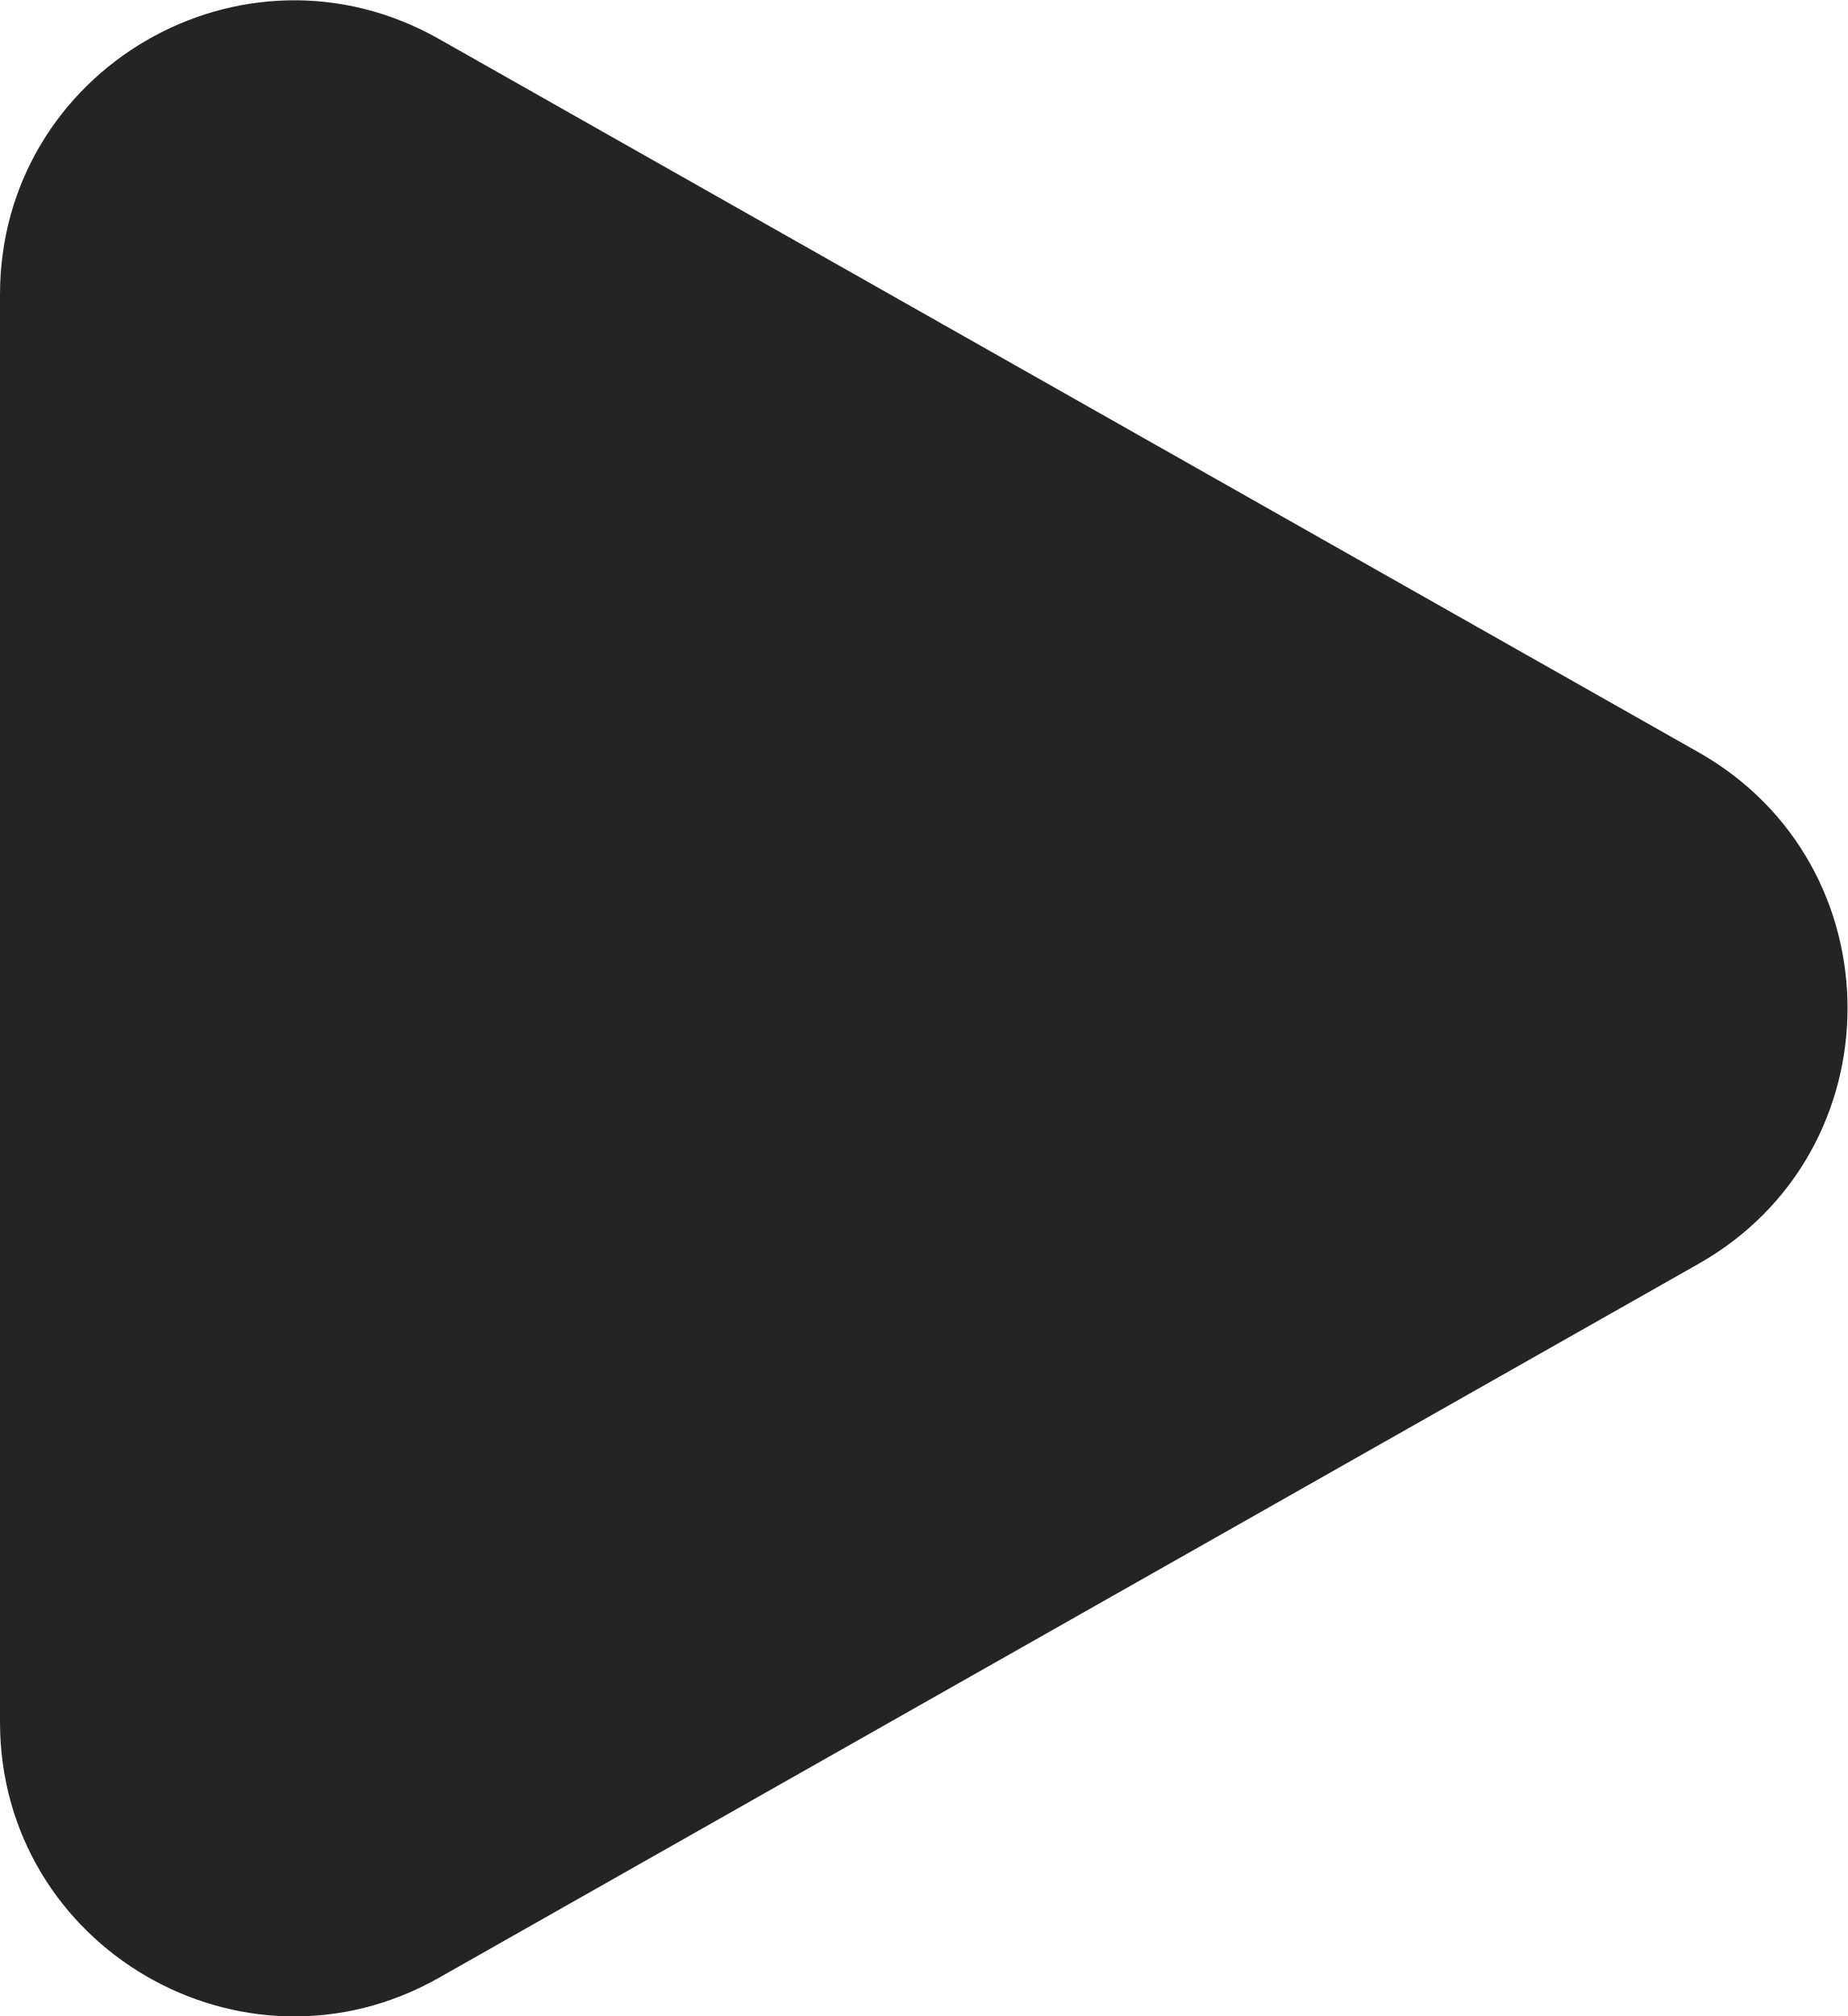
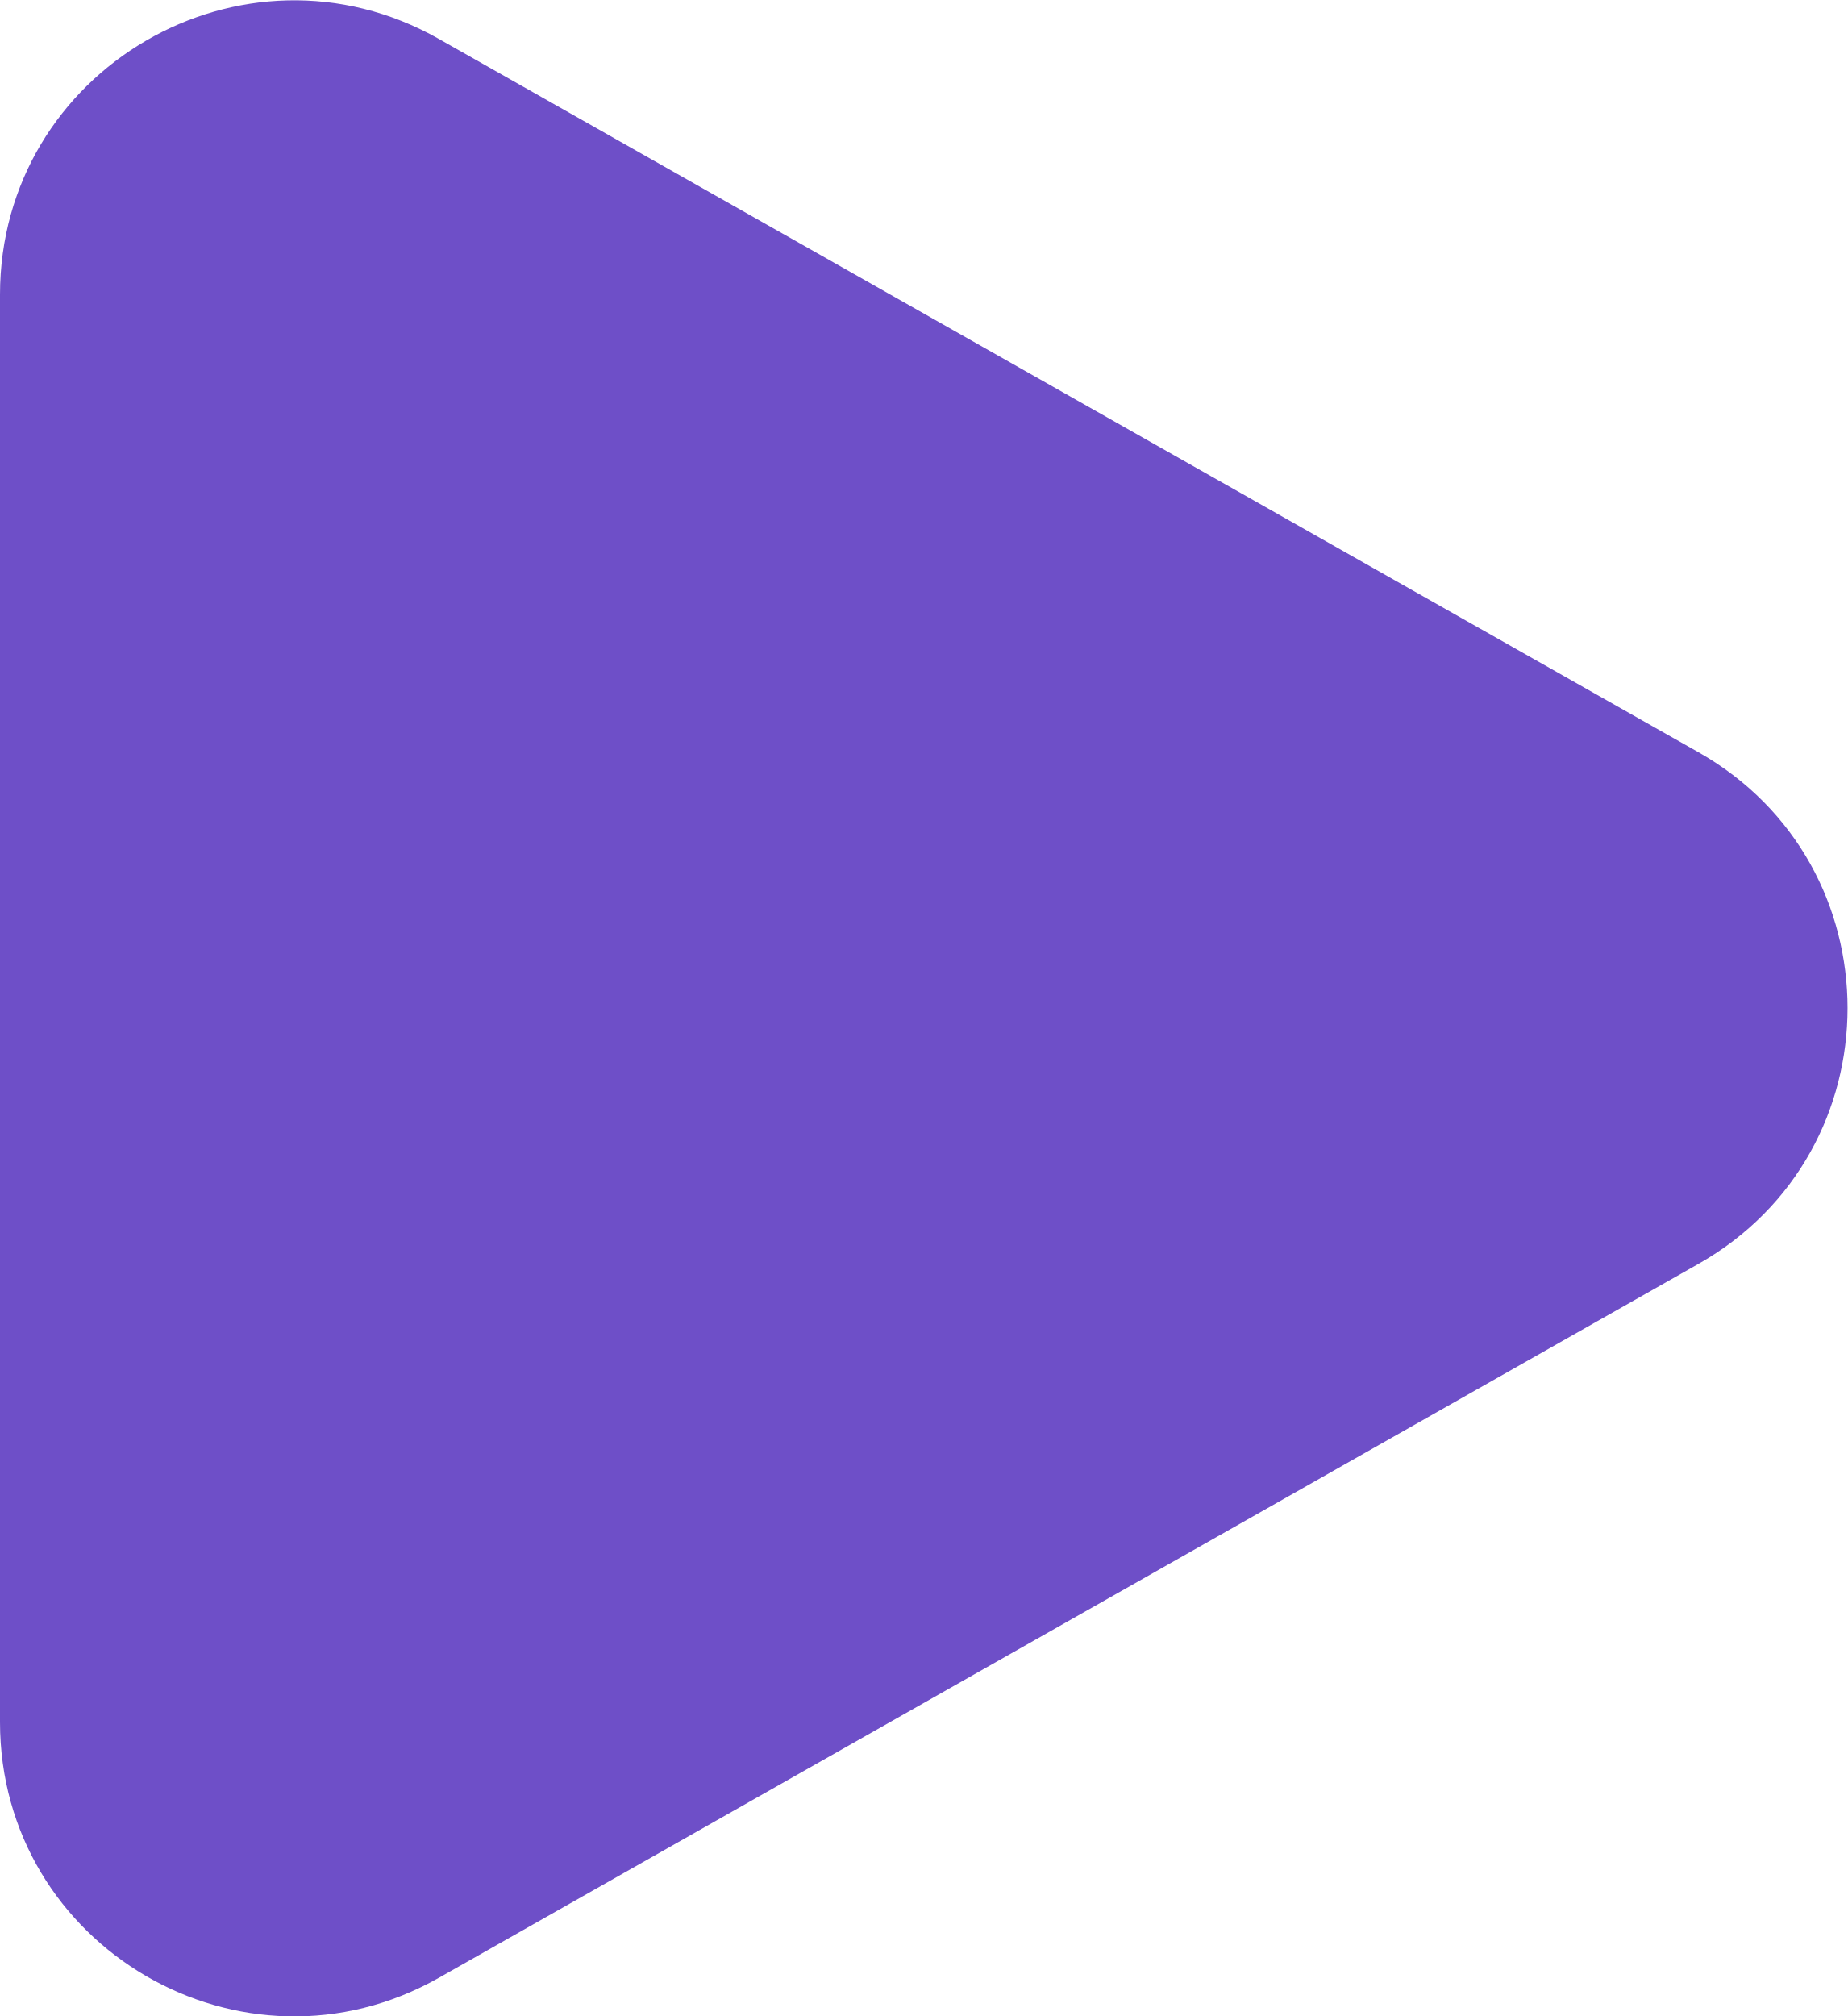
- <svg xmlns="http://www.w3.org/2000/svg" width="22" height="24" viewBox="0 0 22 24" fill="none">
-   <path d="M5.225 0.463C2.891 -0.858 0 0.827 0 3.508V20.5C0 23.181 2.892 24.867 5.226 23.545L20.223 15.046C22.59 13.705 22.589 10.295 20.222 8.955L5.225 0.463Z" fill="#242424" />
+ <svg xmlns="http://www.w3.org/2000/svg" width="22" height="24" viewBox="0 0 22 24" fill="#6E4FC8">
+   <path d="M5.225 0.463C2.891 -0.858 0 0.827 0 3.508V20.5C0 23.181 2.892 24.867 5.226 23.545L20.223 15.046C22.59 13.705 22.589 10.295 20.222 8.955L5.225 0.463Z" fill="#6E4FC8" />
</svg>
